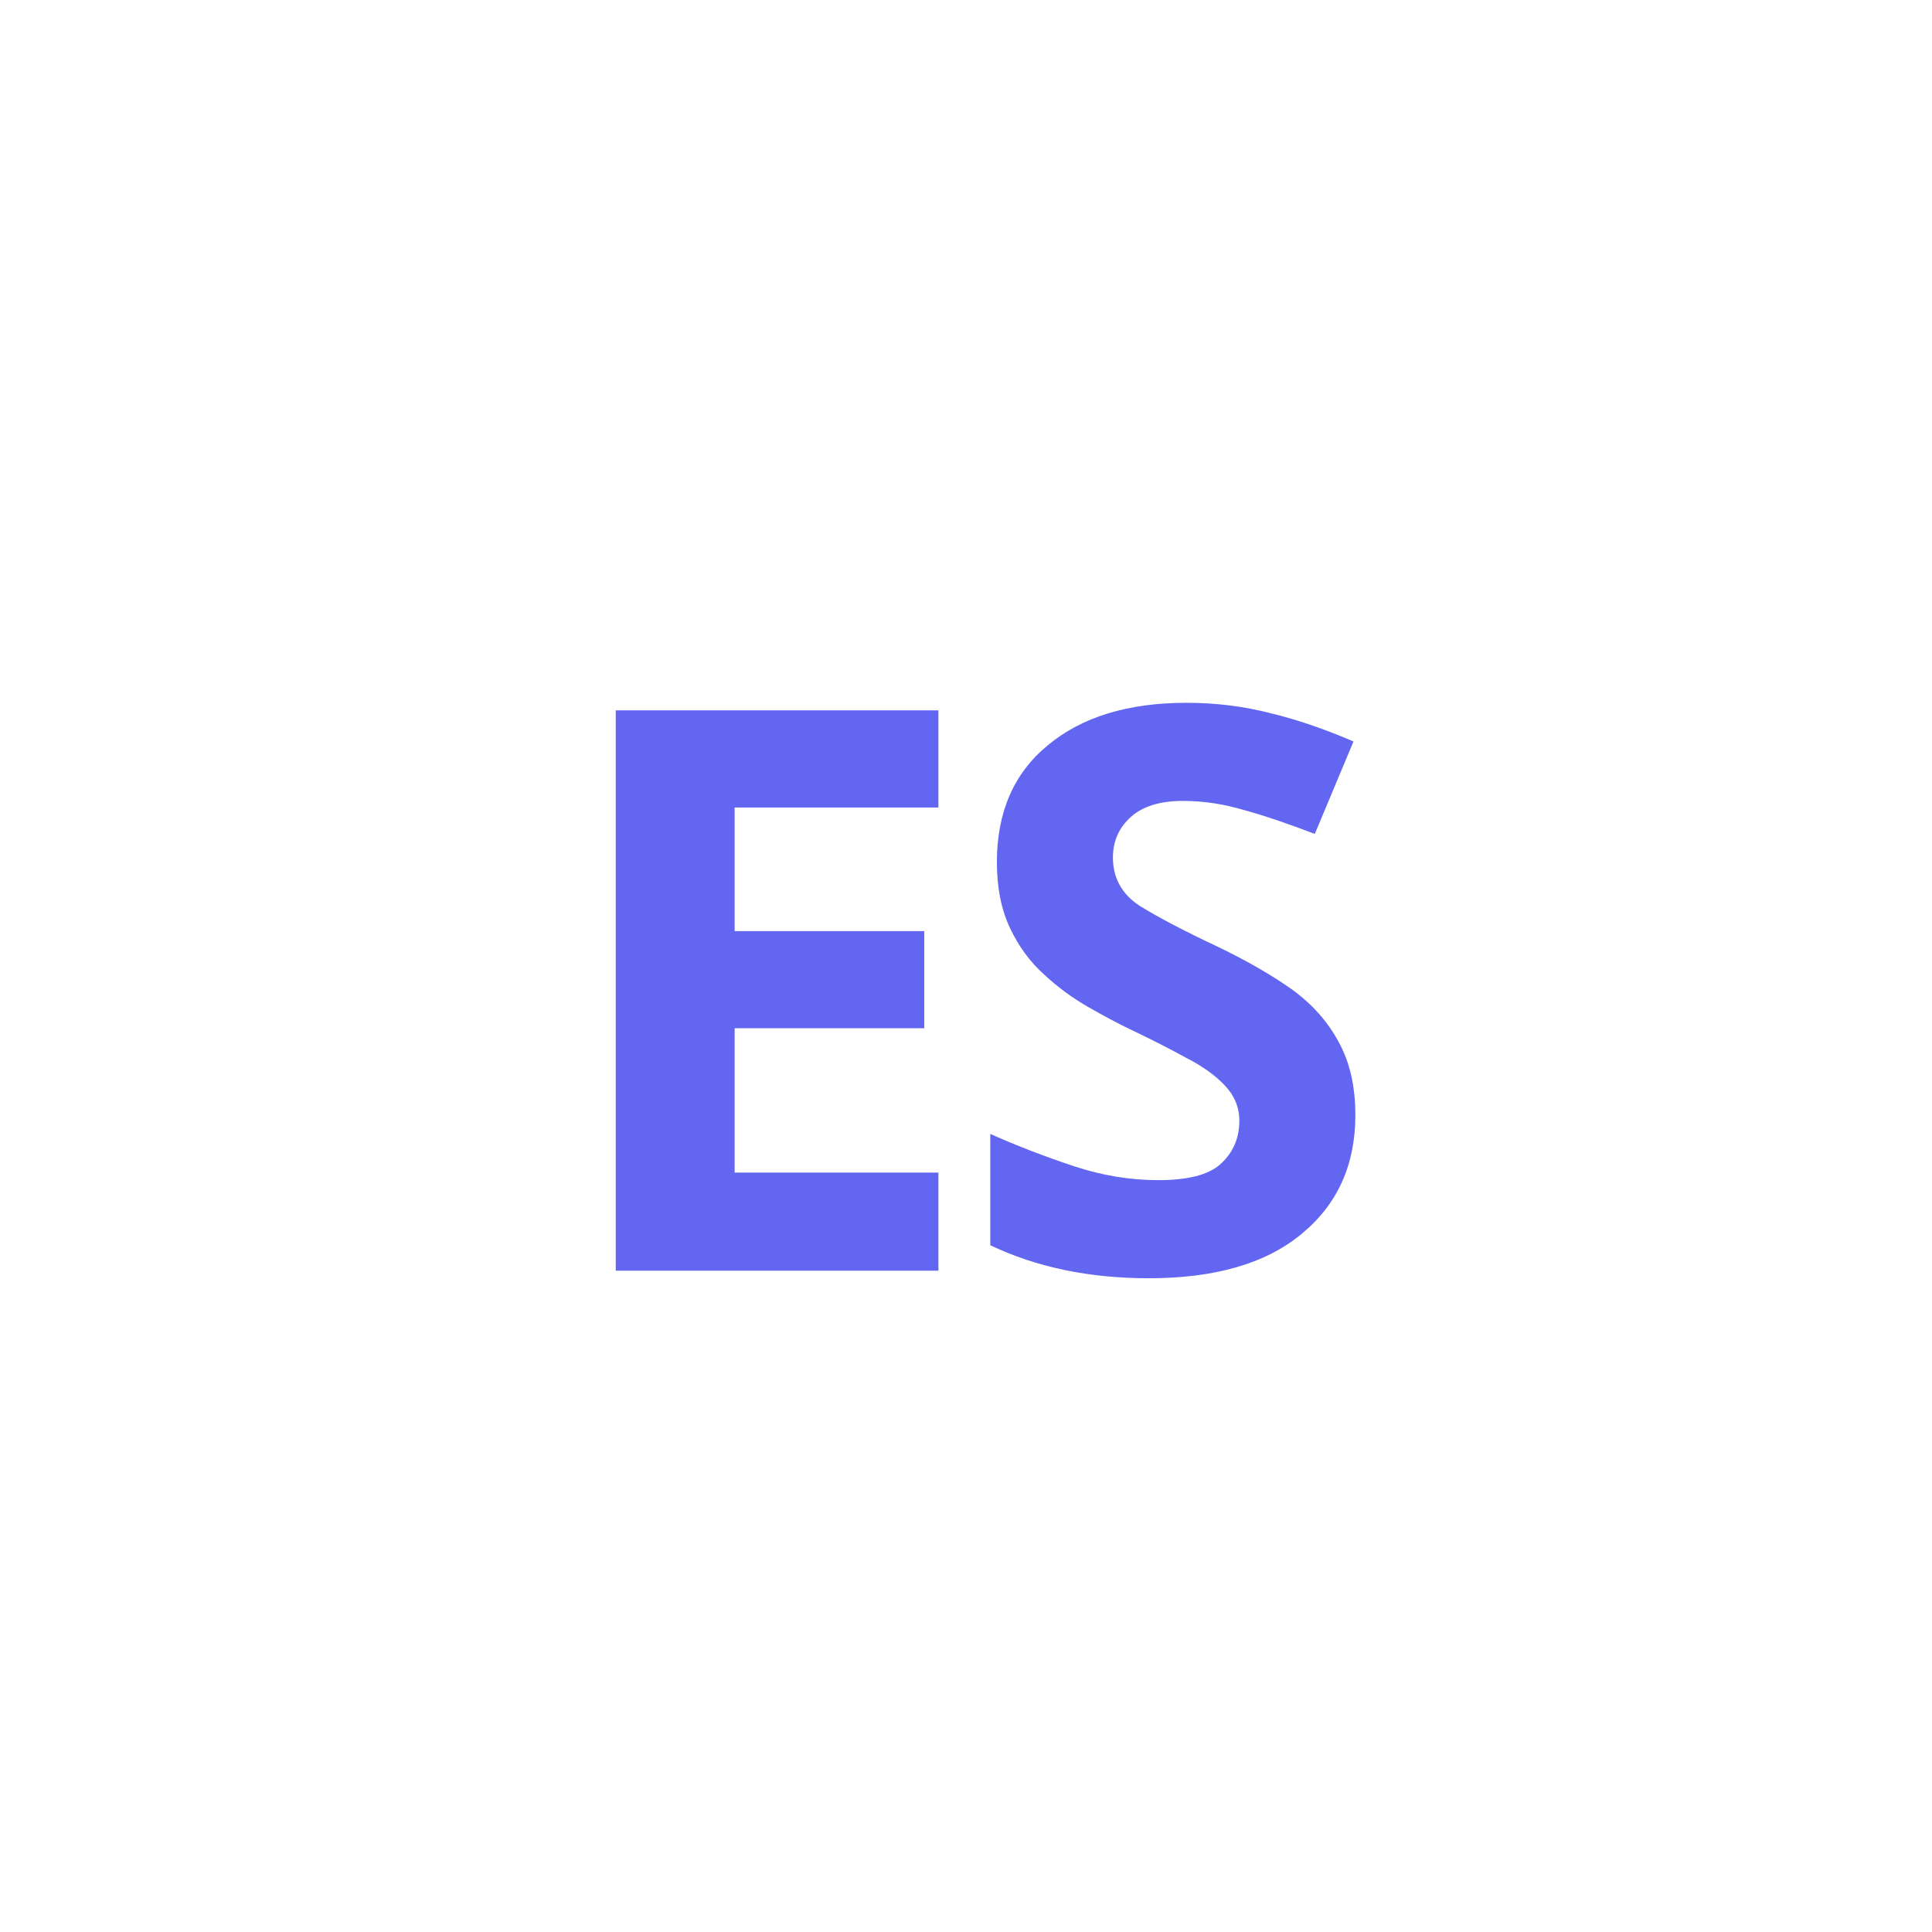
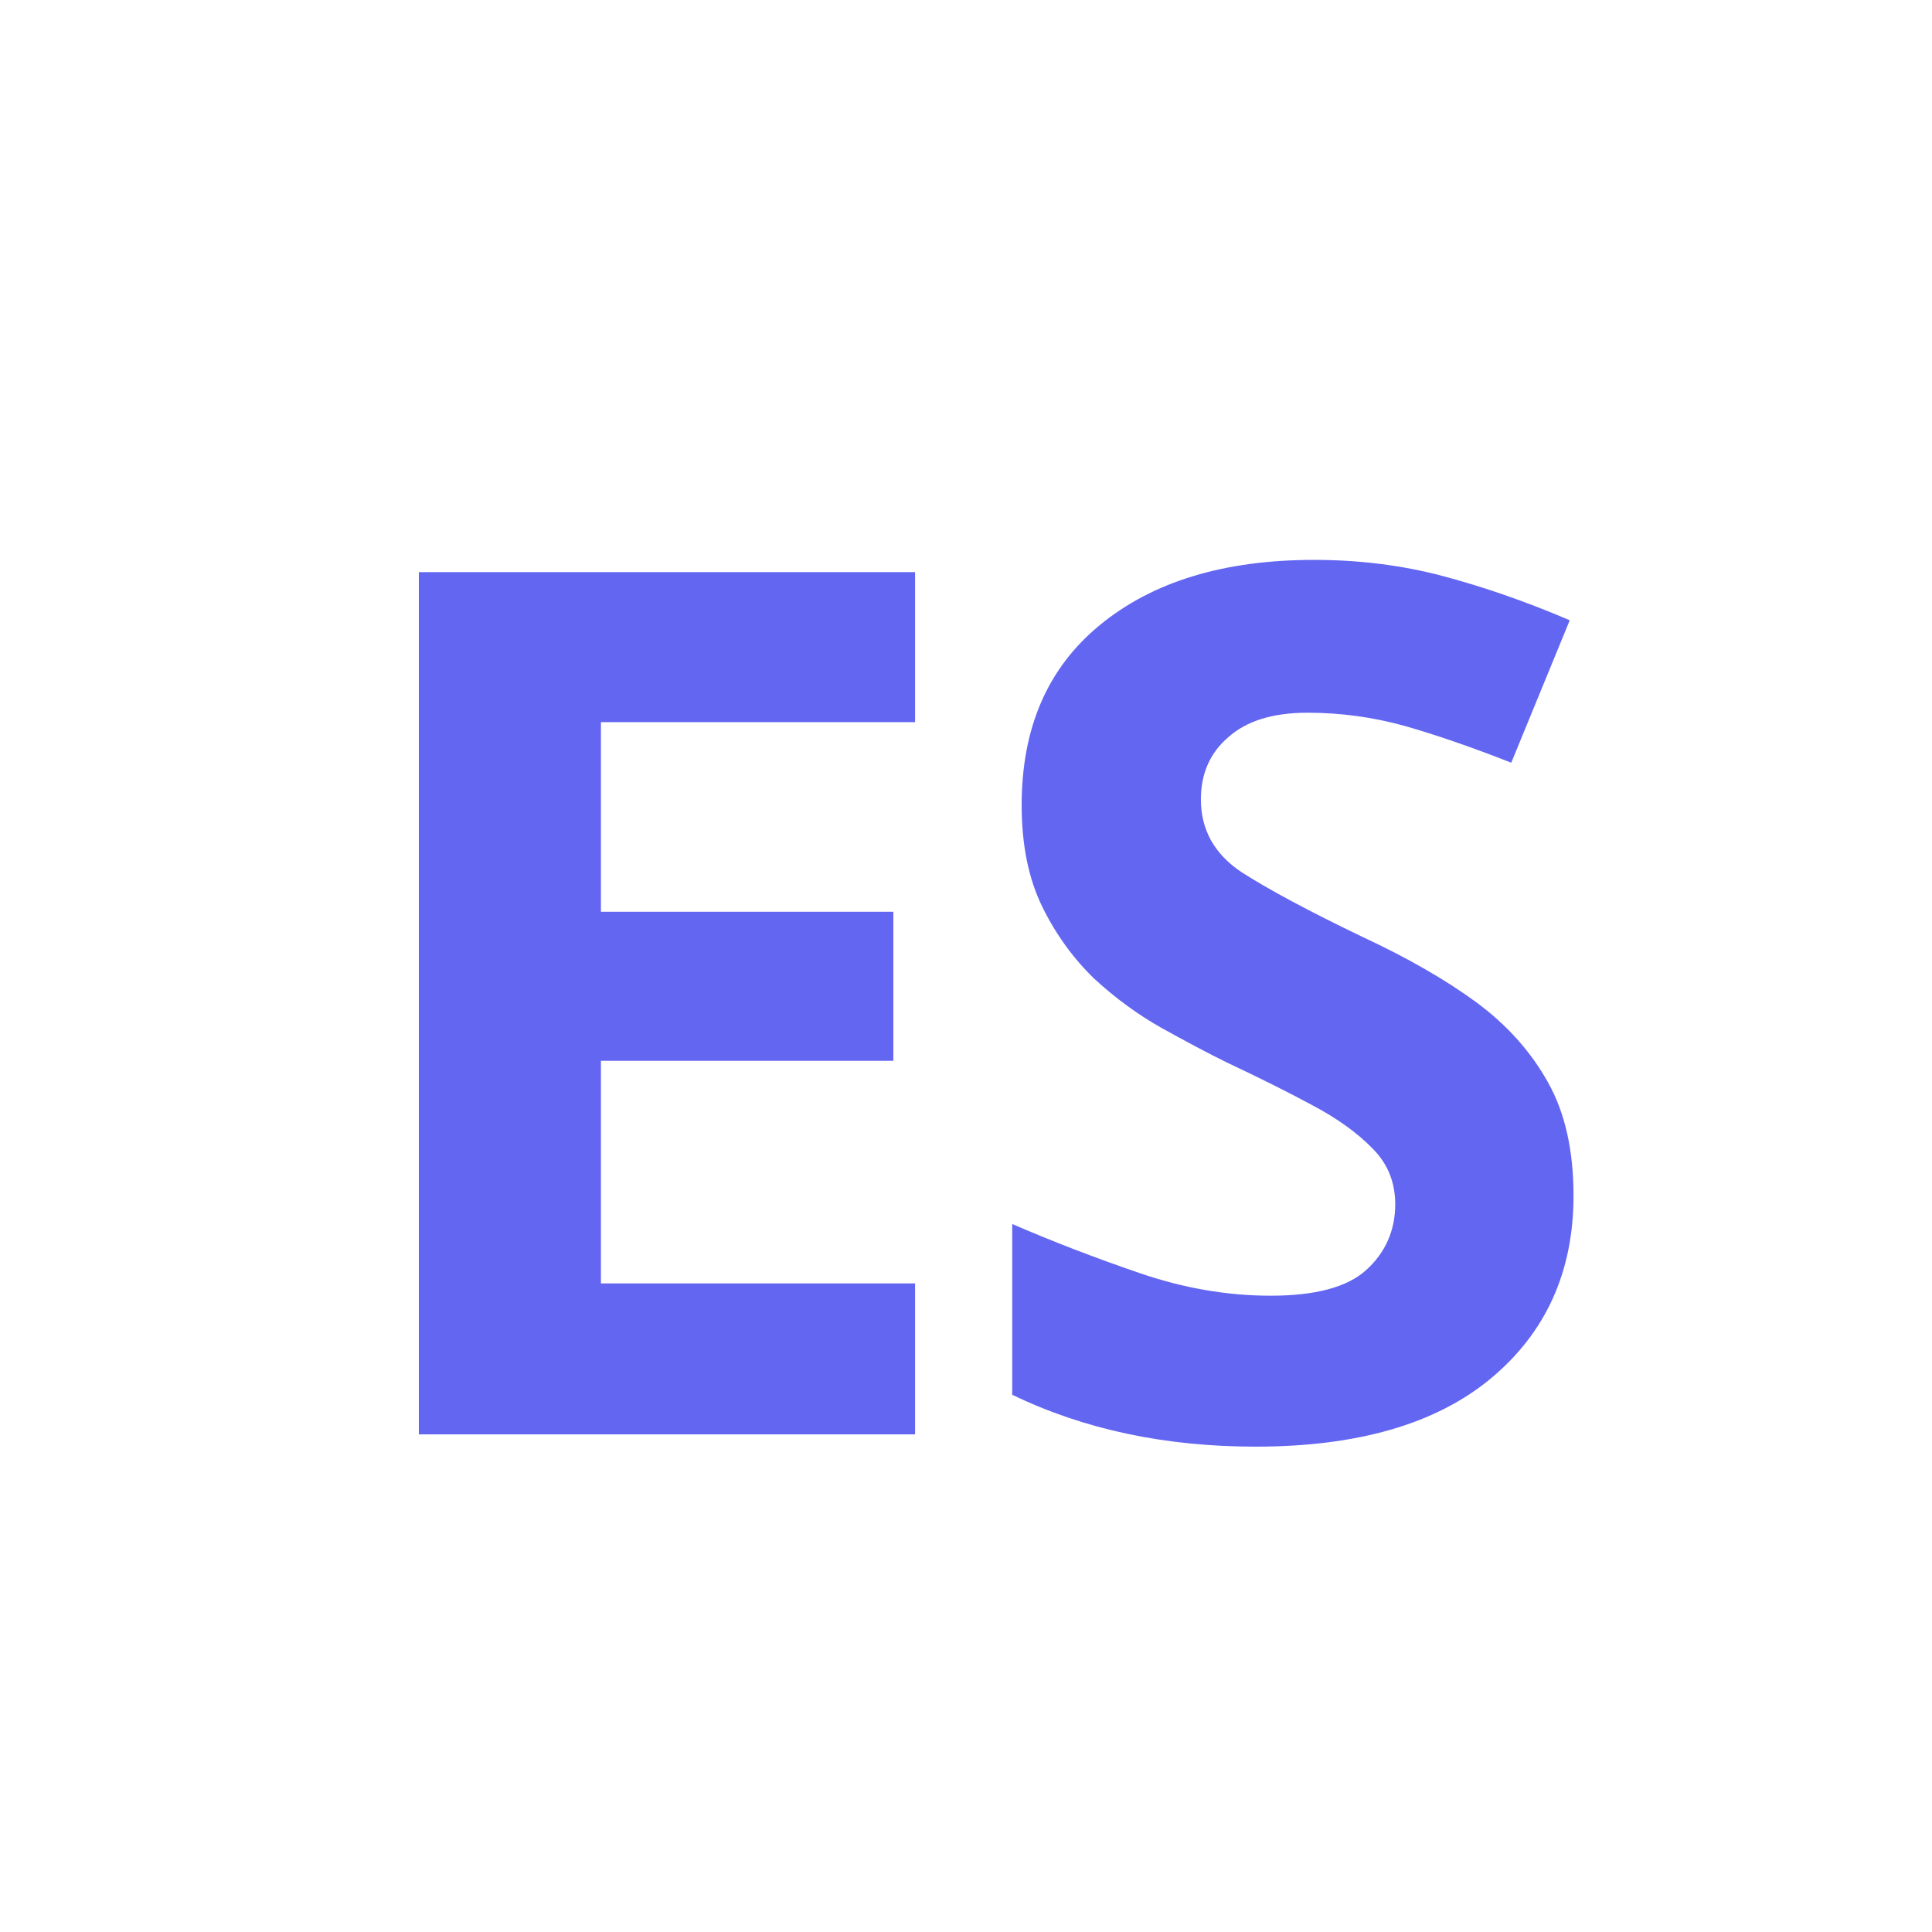
<svg xmlns="http://www.w3.org/2000/svg" viewBox="0 0 32 32" fill="none">
-   <text x="50%" y="50%" dominant-baseline="central" text-anchor="middle" font-family="ui-sans-serif, system-ui, sans-serif" font-size="13" font-weight="700" fill="#6366f1" letter-spacing="-0.5">ES</text>
+   <text x="50%" y="50%" dominant-baseline="central" text-anchor="middle" font-family="ui-sans-serif, system-ui, sans-serif" font-size="20" font-weight="700" fill="#6366f1" letter-spacing="-0.5">ES</text>
</svg>
